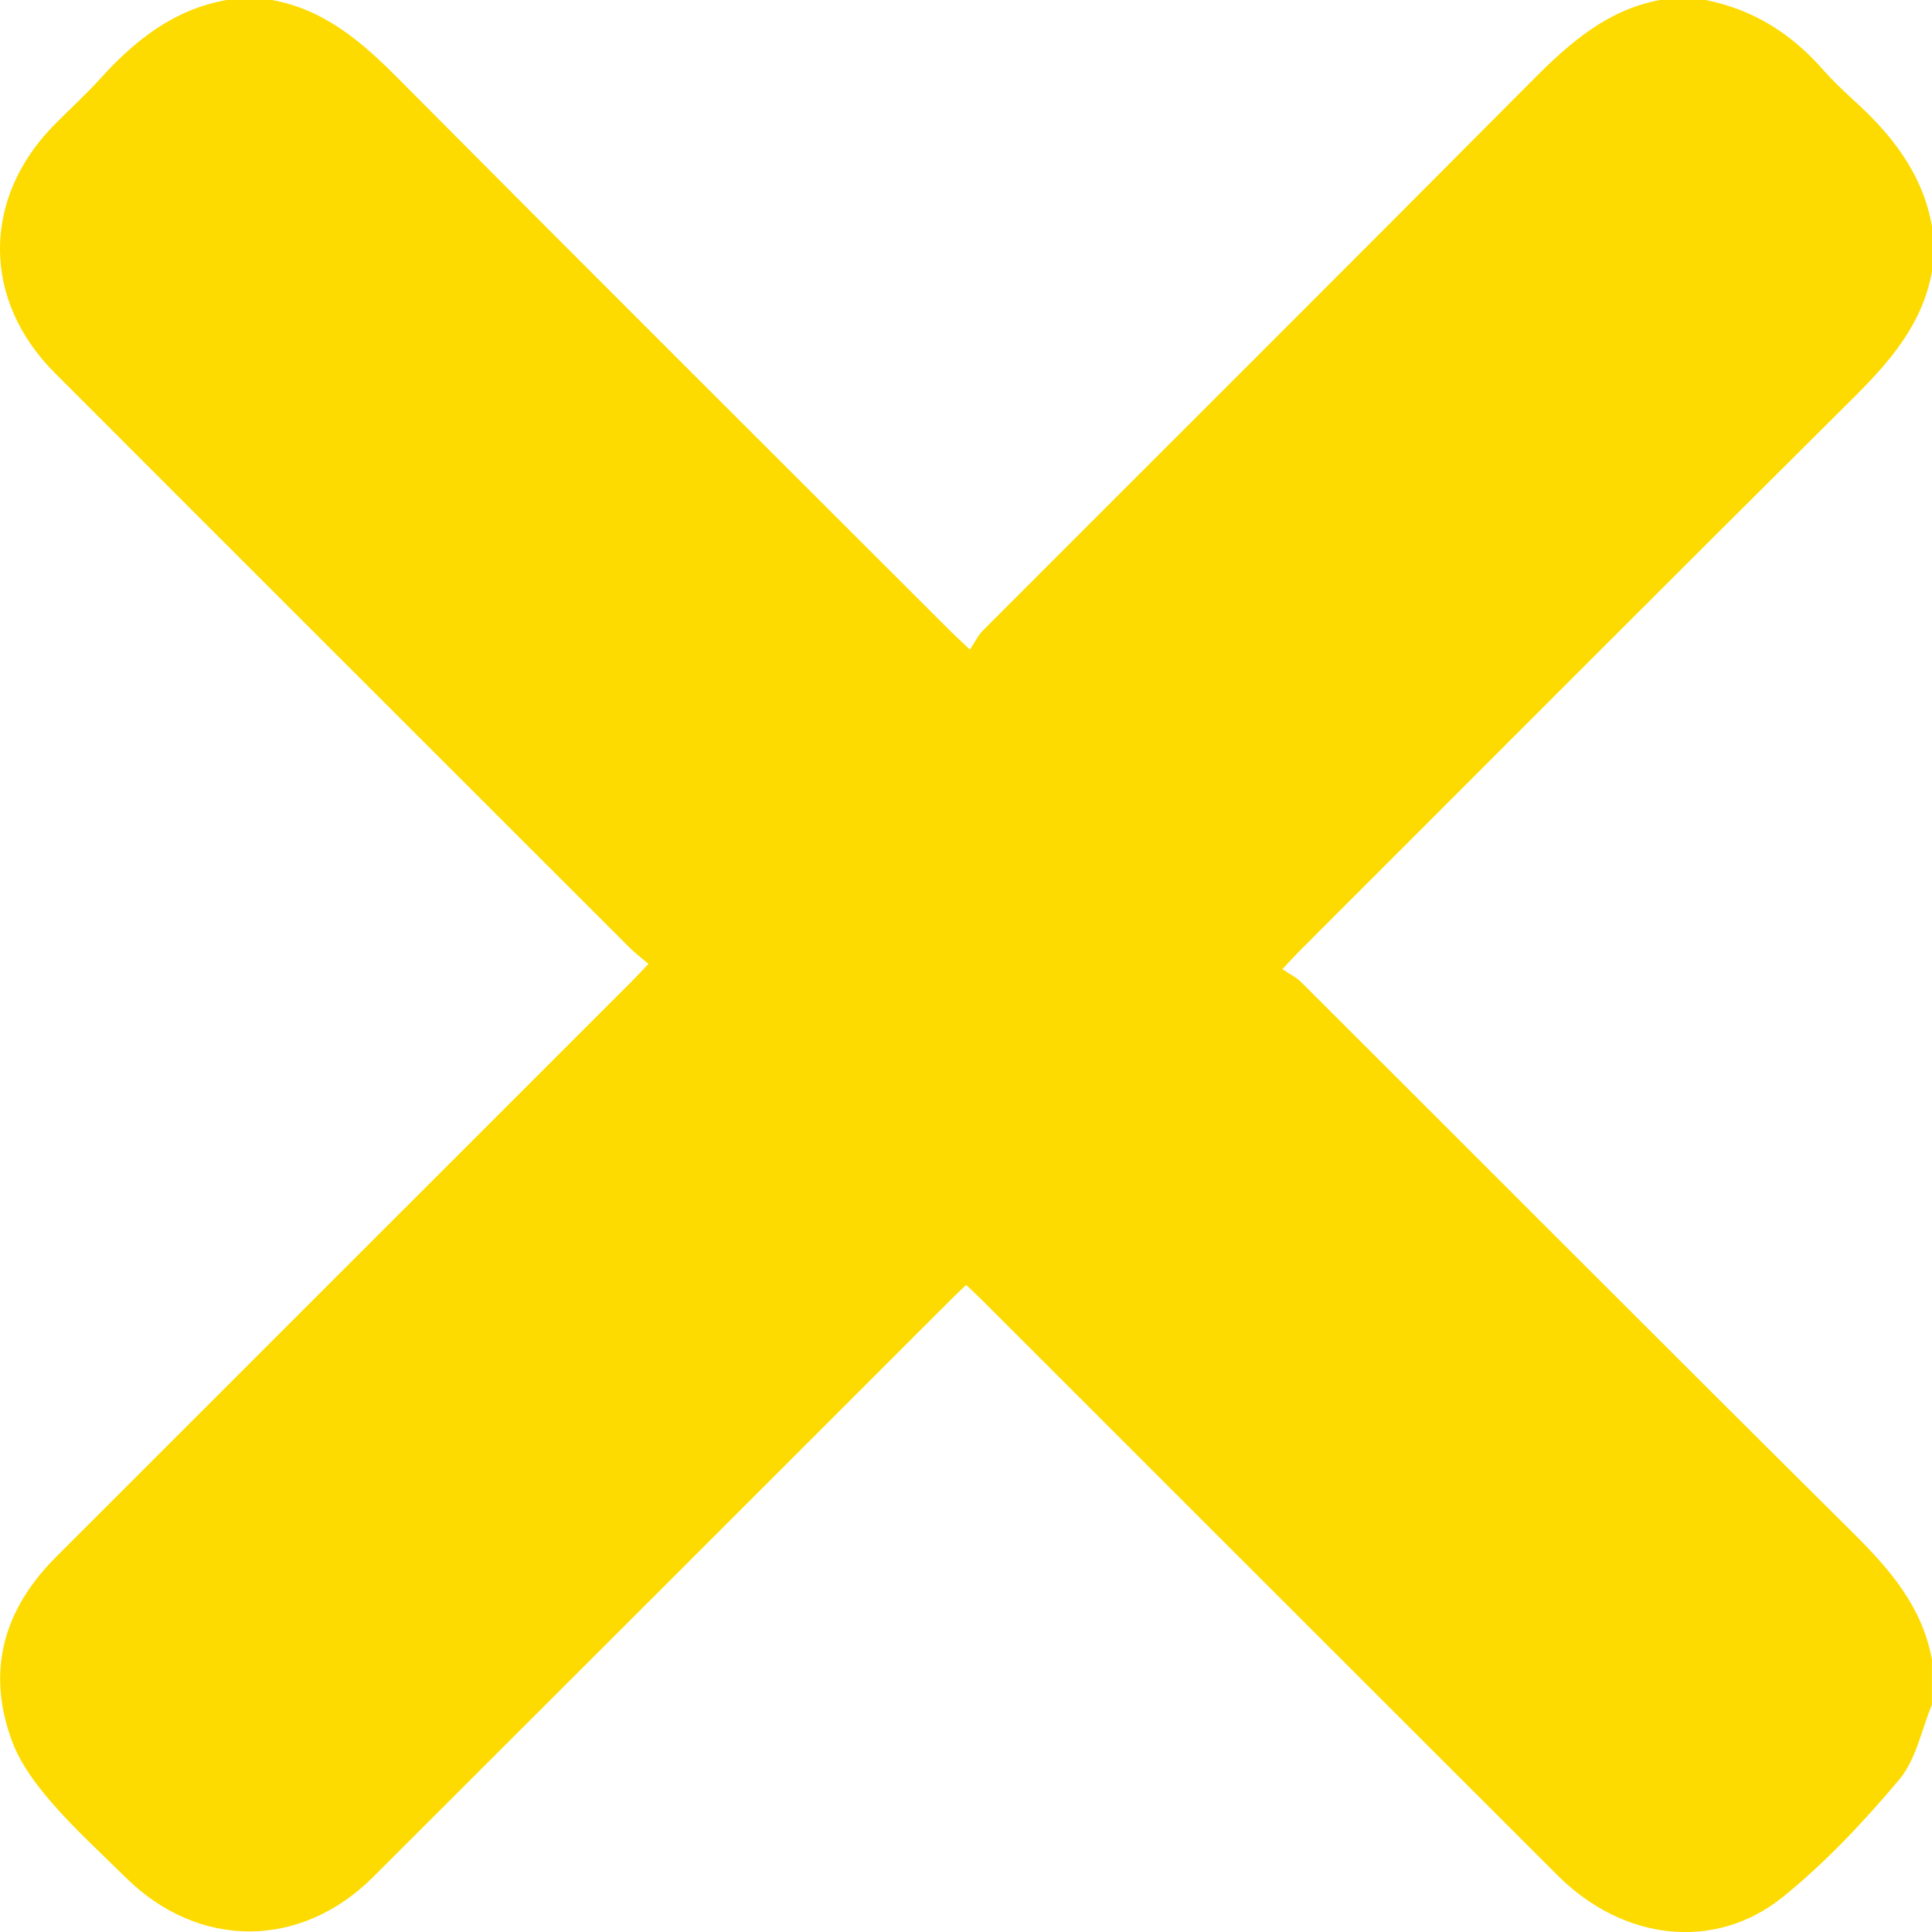
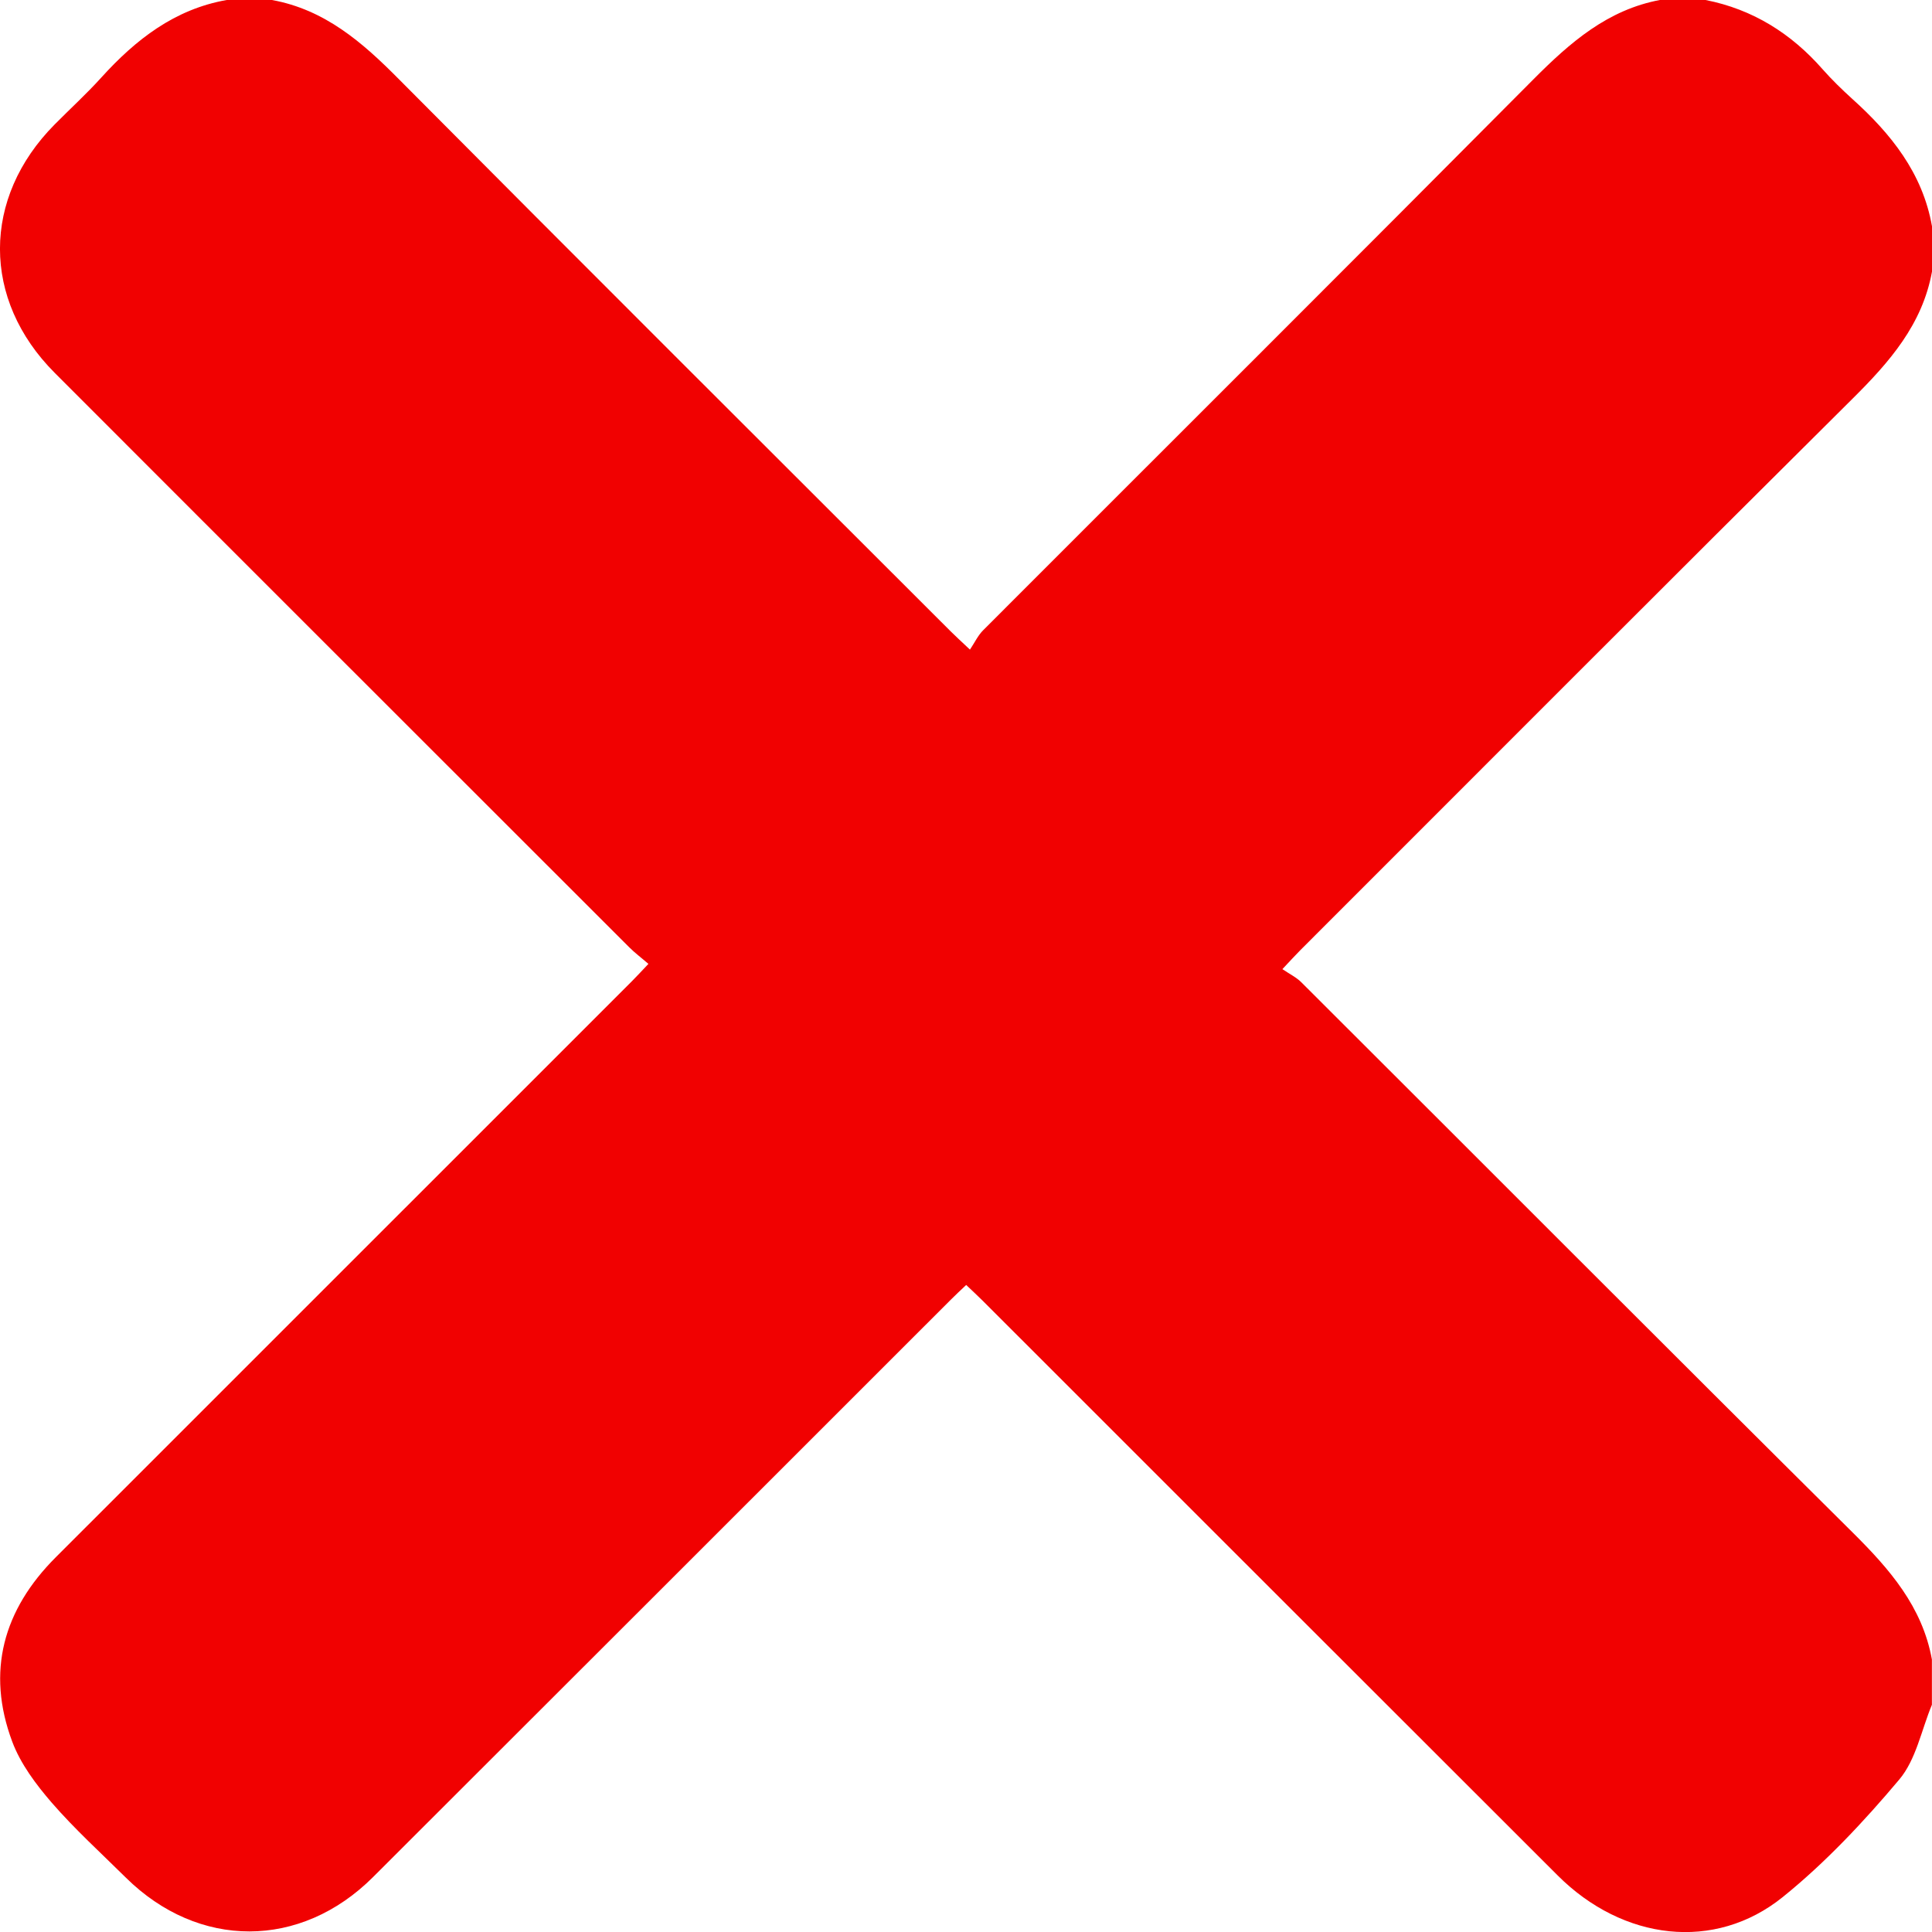
<svg xmlns="http://www.w3.org/2000/svg" width="21" height="21" viewBox="0 0 21 21" fill="none">
-   <path d="M18.047 2.68627e-05H18.539C19.052 0.101 19.47 0.364 19.812 0.754C19.911 0.866 20.019 0.971 20.13 1.072C20.553 1.452 20.898 1.88 21 2.46V2.952C20.896 3.526 20.539 3.934 20.139 4.331C18.132 6.324 16.136 8.327 14.136 10.326C14.084 10.378 14.034 10.433 13.939 10.534C14.015 10.586 14.092 10.623 14.148 10.68C16.145 12.672 18.136 14.671 20.139 16.659C20.538 17.055 20.895 17.463 20.999 18.038V18.53C20.885 18.804 20.827 19.126 20.644 19.343C20.259 19.8 19.843 20.245 19.378 20.62C18.64 21.215 17.641 21.095 16.931 20.385C14.847 18.304 12.766 16.222 10.683 14.14C10.627 14.084 10.567 14.029 10.502 13.967C10.438 14.028 10.383 14.078 10.332 14.13C8.239 16.222 6.148 18.314 4.054 20.404C3.266 21.19 2.157 21.189 1.368 20.409C1.096 20.14 0.812 19.882 0.562 19.594C0.391 19.396 0.223 19.172 0.133 18.931C-0.152 18.169 0.036 17.497 0.606 16.927C2.693 14.84 4.78 12.754 6.867 10.667C6.923 10.611 6.976 10.553 7.048 10.477C6.967 10.407 6.9 10.357 6.843 10.3C4.76 8.217 2.676 6.137 0.595 4.053C-0.2 3.257 -0.197 2.151 0.594 1.353C0.762 1.183 0.939 1.022 1.1 0.844C1.474 0.431 1.897 0.1 2.464 2.68627e-05H2.956C3.53 0.104 3.939 0.46 4.335 0.86C6.329 2.867 8.333 4.863 10.333 6.862C10.385 6.914 10.44 6.964 10.543 7.061C10.594 6.985 10.63 6.907 10.687 6.85C12.681 4.854 14.68 2.863 16.669 0.861C17.066 0.462 17.474 0.105 18.047 -0.001L18.047 2.68627e-05Z" fill="#FDDB00" />
+   <path d="M18.047 2.68627e-05H18.539C19.052 0.101 19.47 0.364 19.812 0.754C19.911 0.866 20.019 0.971 20.13 1.072C20.553 1.452 20.898 1.88 21 2.46V2.952C20.896 3.526 20.539 3.934 20.139 4.331C18.132 6.324 16.136 8.327 14.136 10.326C14.084 10.378 14.034 10.433 13.939 10.534C14.015 10.586 14.092 10.623 14.148 10.68C16.145 12.672 18.136 14.671 20.139 16.659C20.538 17.055 20.895 17.463 20.999 18.038V18.53C20.885 18.804 20.827 19.126 20.644 19.343C20.259 19.8 19.843 20.245 19.378 20.62C18.64 21.215 17.641 21.095 16.931 20.385C14.847 18.304 12.766 16.222 10.683 14.14C10.627 14.084 10.567 14.029 10.502 13.967C10.438 14.028 10.383 14.078 10.332 14.13C8.239 16.222 6.148 18.314 4.054 20.404C3.266 21.19 2.157 21.189 1.368 20.409C1.096 20.14 0.812 19.882 0.562 19.594C0.391 19.396 0.223 19.172 0.133 18.931C-0.152 18.169 0.036 17.497 0.606 16.927C2.693 14.84 4.78 12.754 6.867 10.667C6.923 10.611 6.976 10.553 7.048 10.477C6.967 10.407 6.9 10.357 6.843 10.3C4.76 8.217 2.676 6.137 0.595 4.053C-0.2 3.257 -0.197 2.151 0.594 1.353C0.762 1.183 0.939 1.022 1.1 0.844C1.474 0.431 1.897 0.1 2.464 2.68627e-05H2.956C3.53 0.104 3.939 0.46 4.335 0.86C6.329 2.867 8.333 4.863 10.333 6.862C10.385 6.914 10.44 6.964 10.543 7.061C10.594 6.985 10.63 6.907 10.687 6.85C12.681 4.854 14.68 2.863 16.669 0.861C17.066 0.462 17.474 0.105 18.047 -0.001L18.047 2.68627e-05Z" fill="#F10101" />
</svg>
